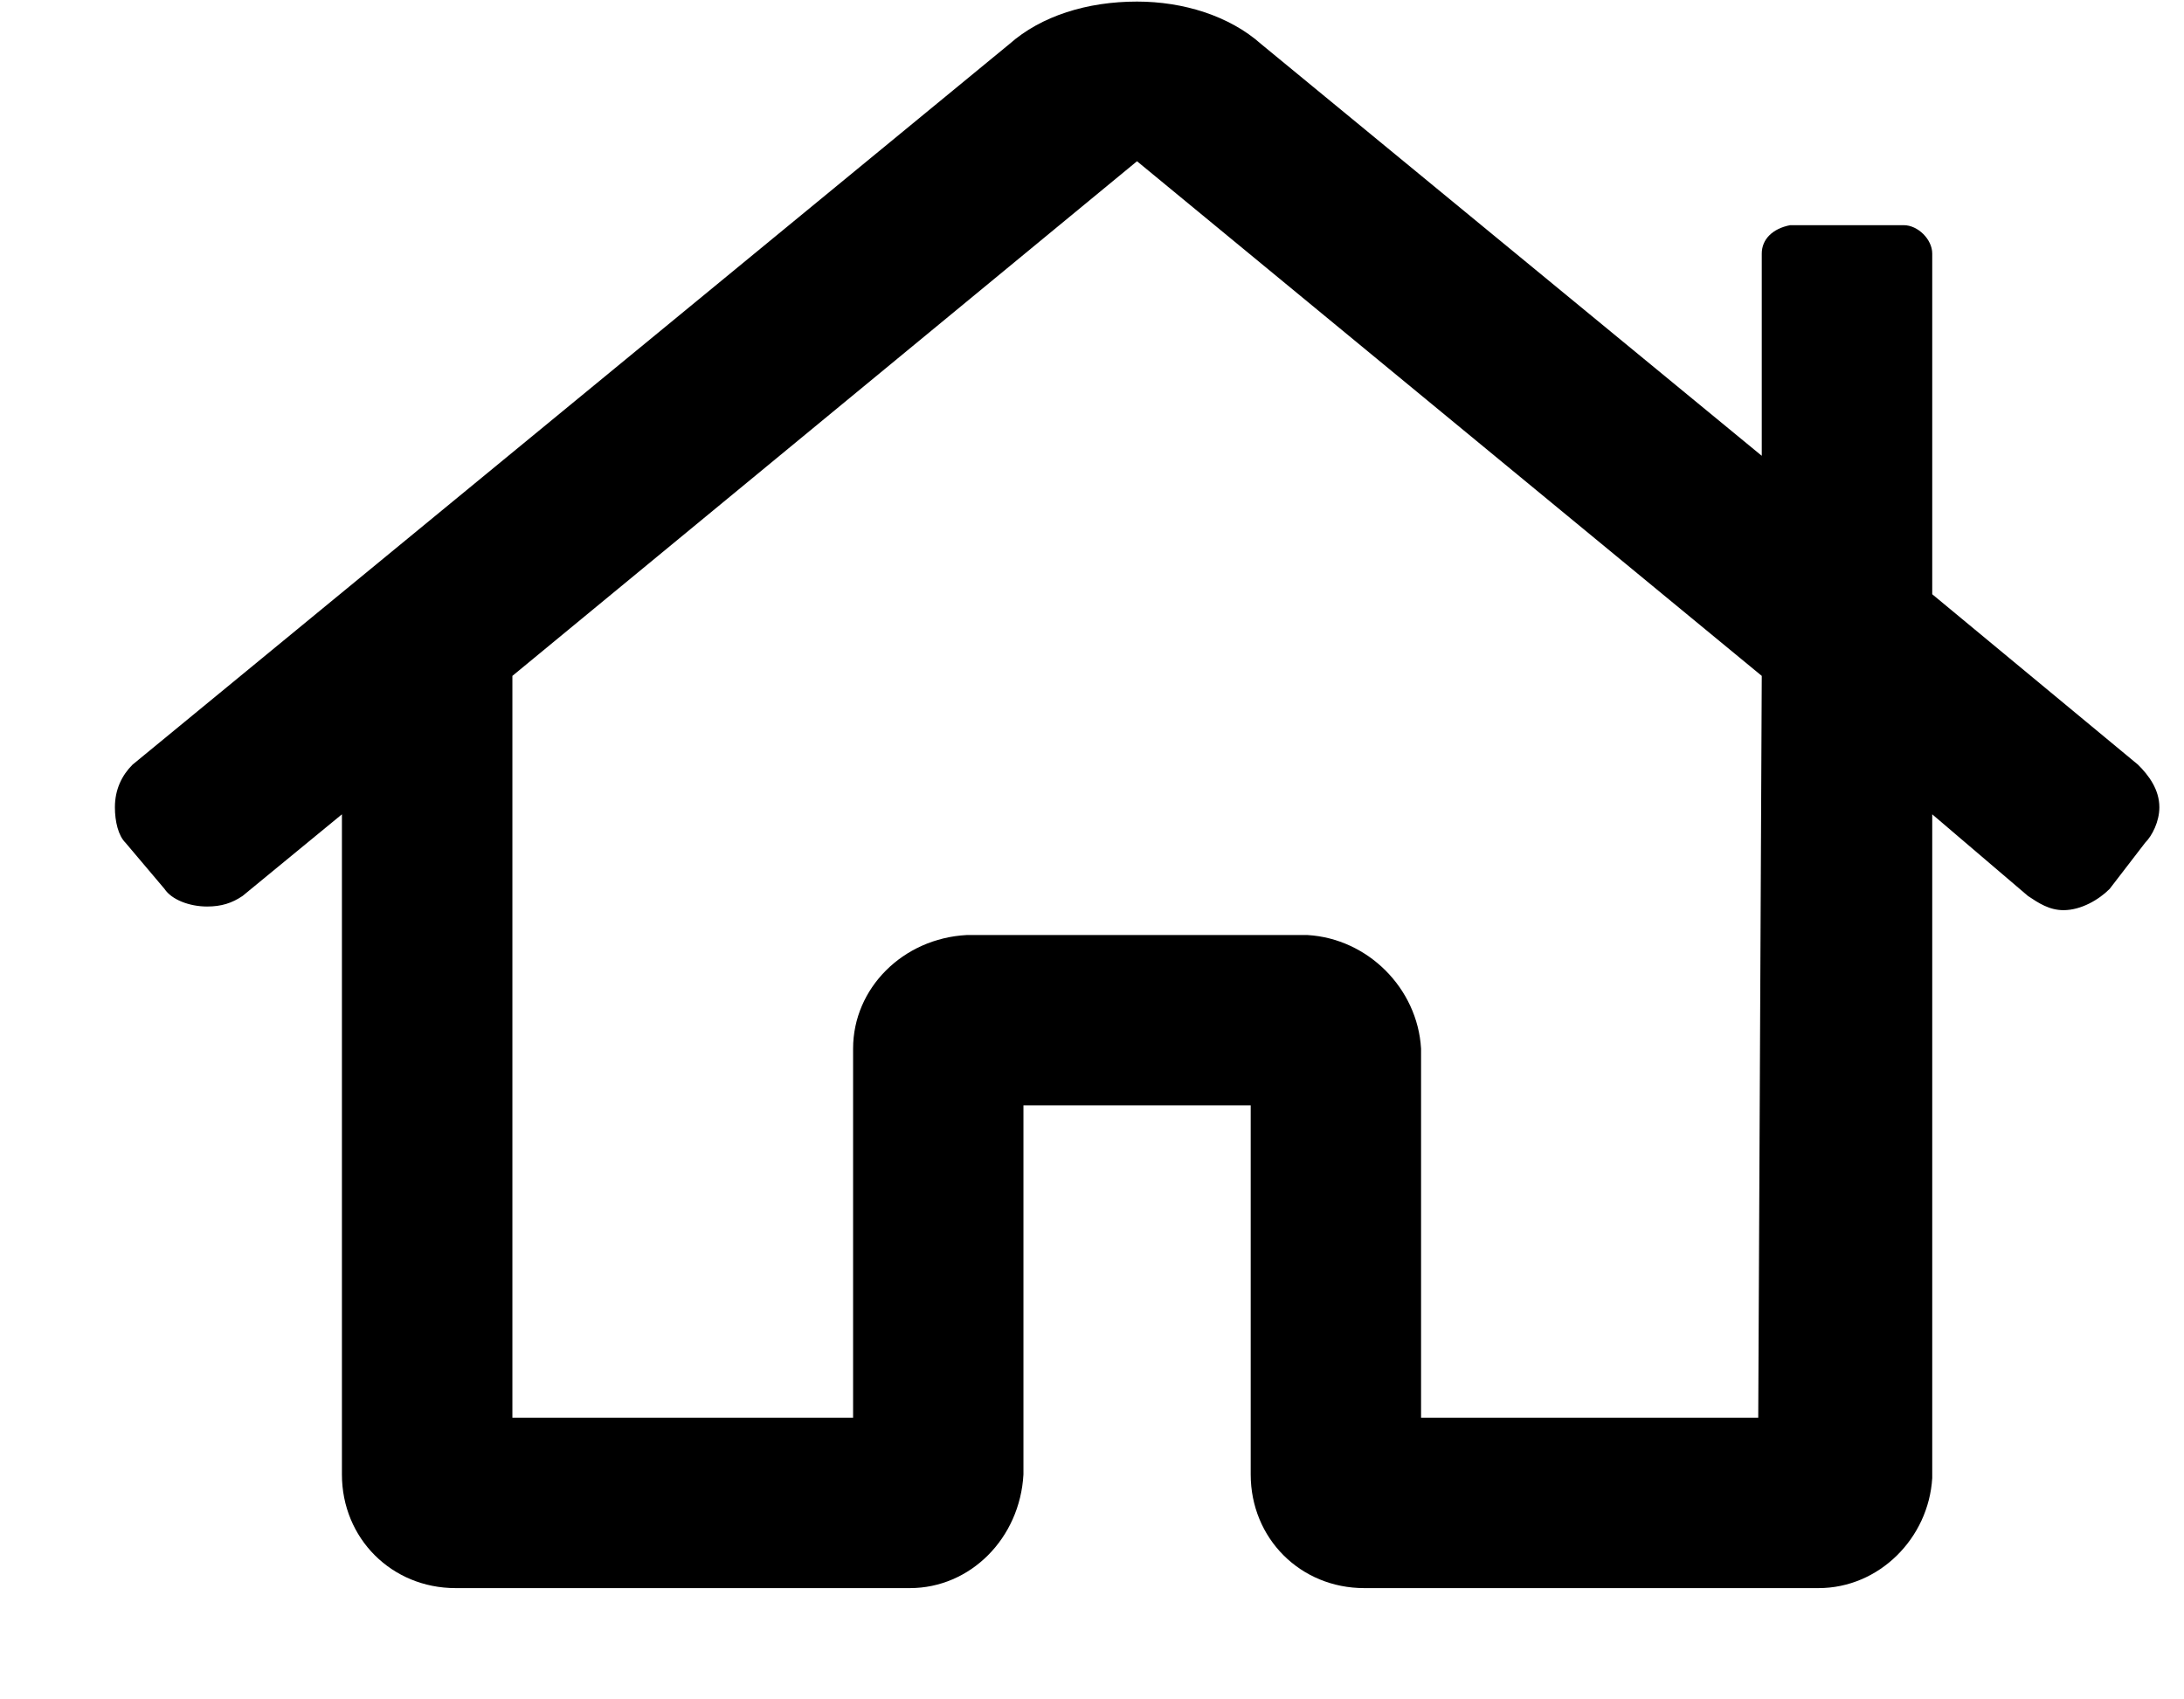
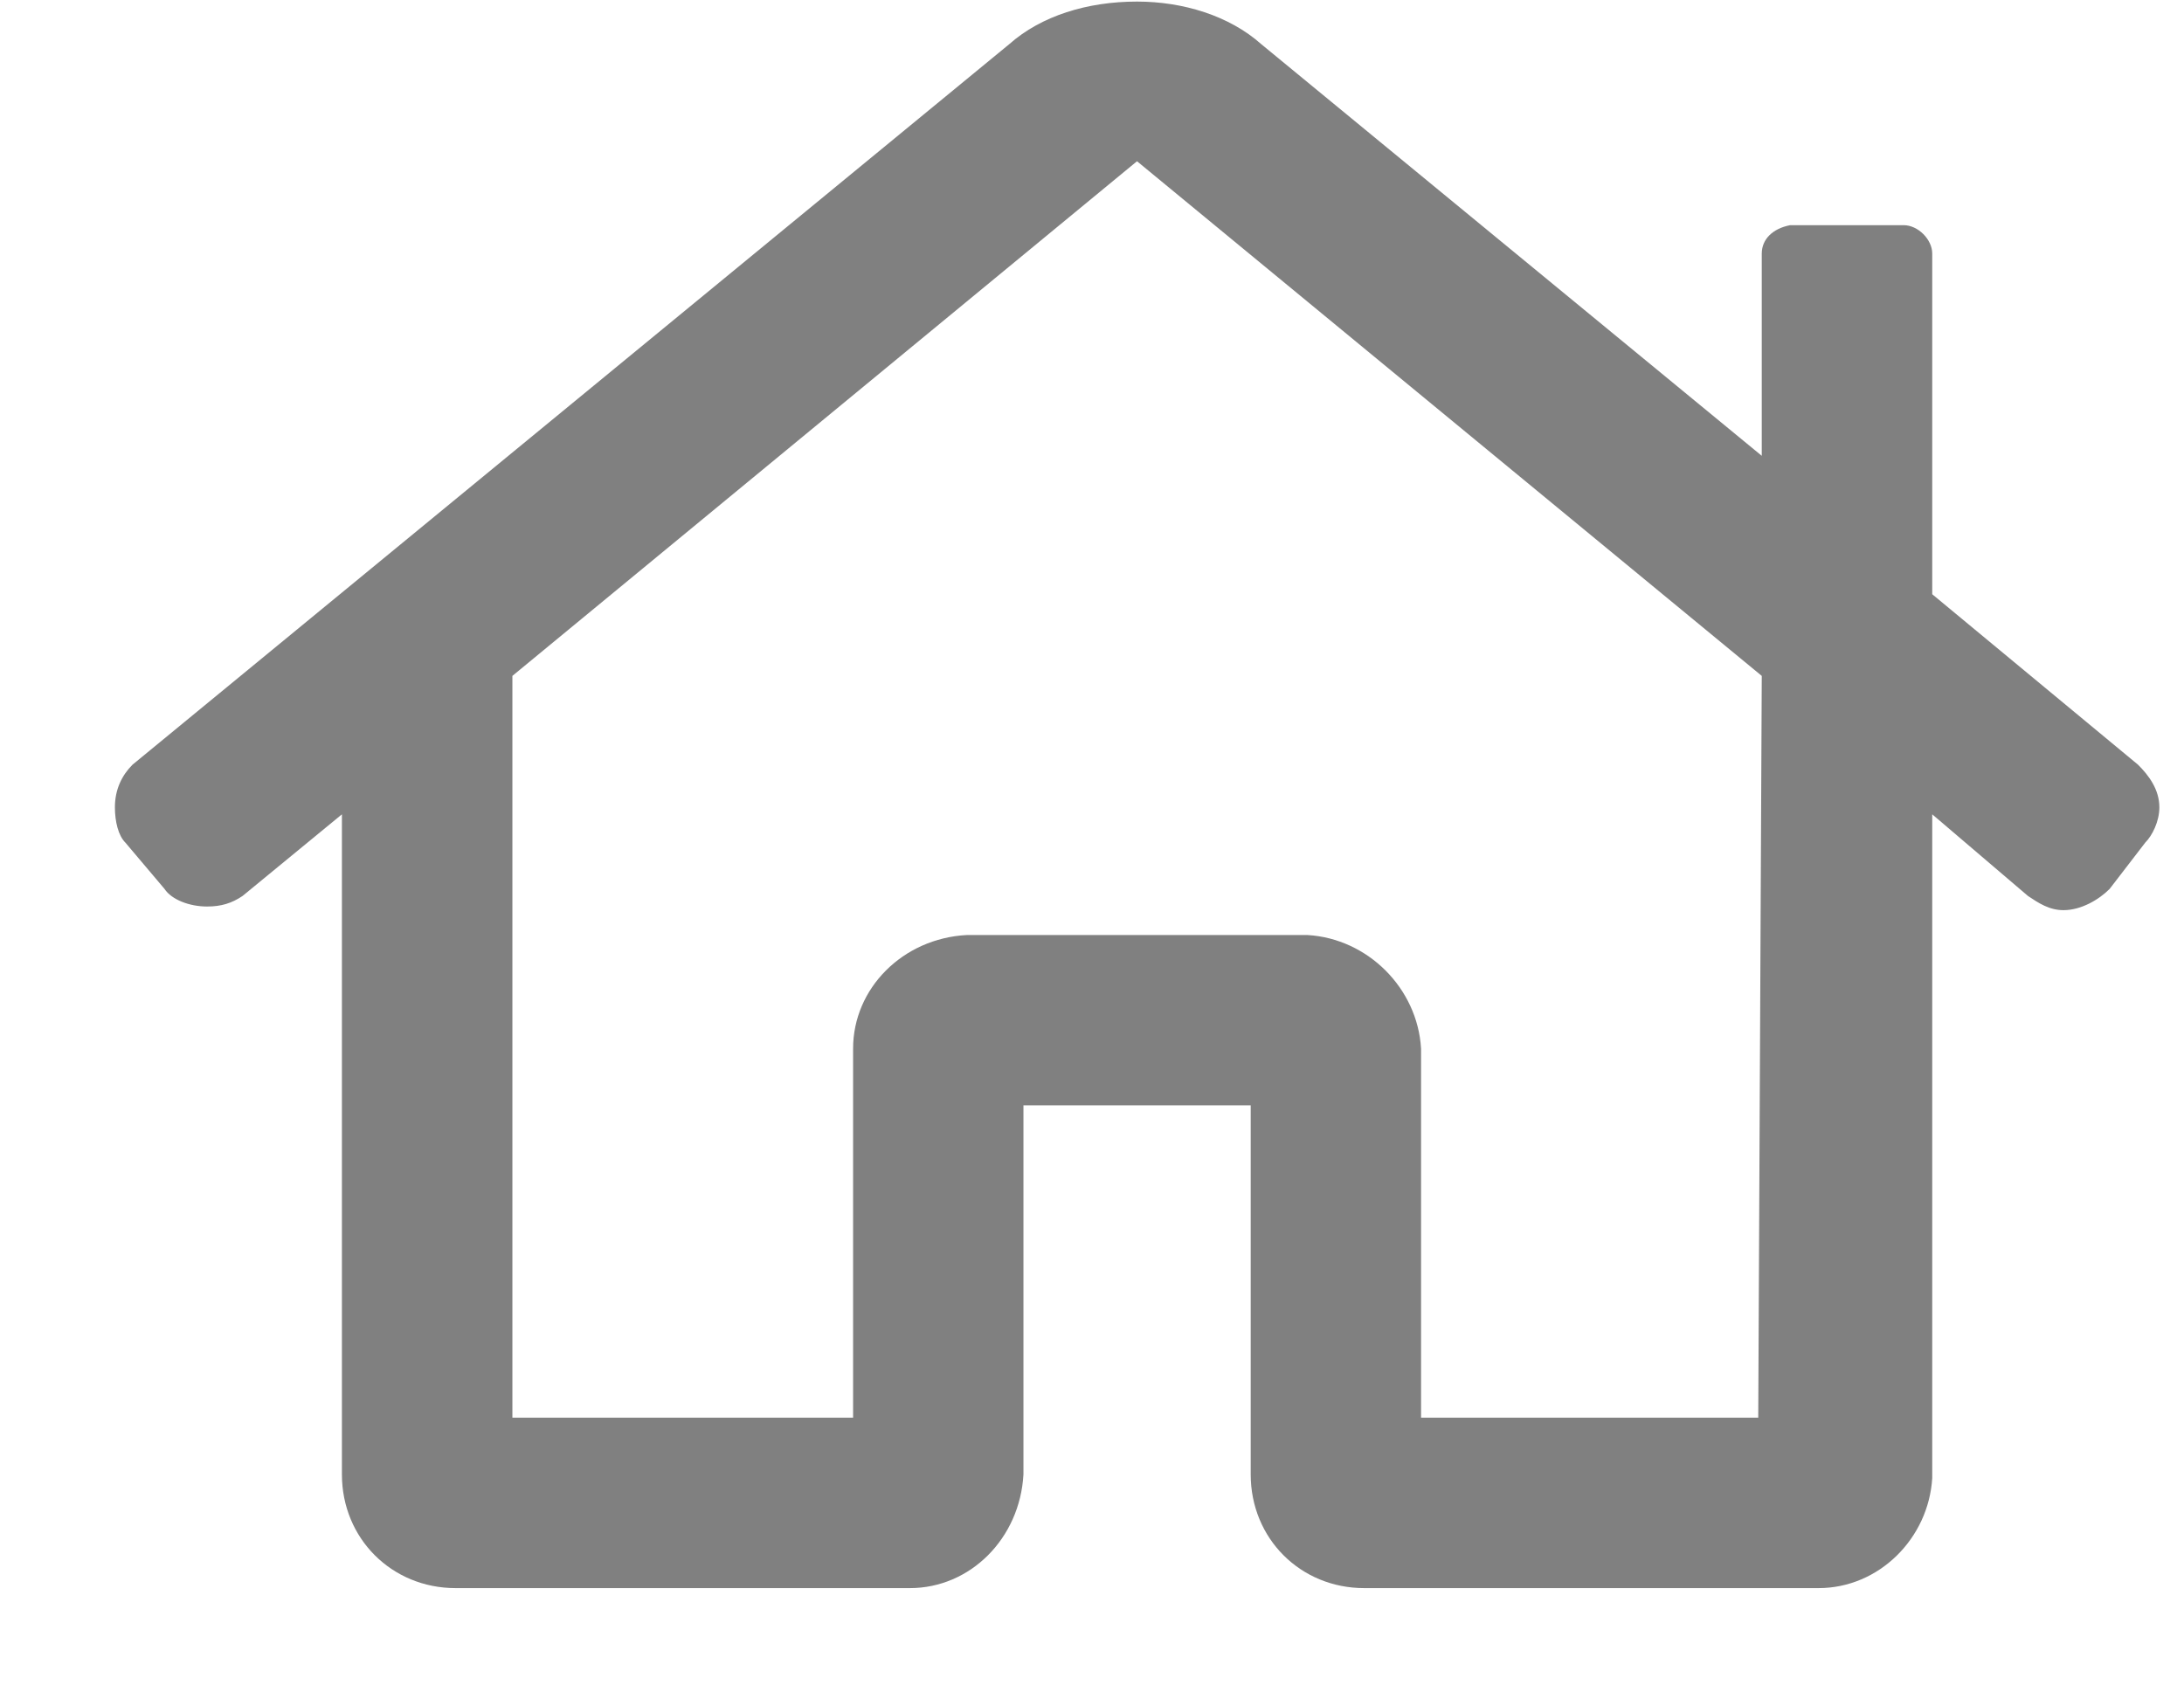
<svg xmlns="http://www.w3.org/2000/svg" width="18" height="14" viewBox="0 0 18 14" fill="none">
-   <path d="M17.621 6.303L15.925 4.898V2.09C15.925 1.973 15.807 1.856 15.69 1.856H14.754C14.609 1.884 14.52 1.973 14.52 2.09V3.757L10.395 0.364C10.132 0.13 9.752 0.013 9.371 0.013C8.962 0.013 8.582 0.13 8.318 0.364L1.092 6.303C1.005 6.39 0.947 6.507 0.947 6.654C0.947 6.771 0.975 6.888 1.034 6.946L1.356 7.327C1.414 7.415 1.56 7.472 1.707 7.472C1.824 7.472 1.912 7.444 1.999 7.385L2.818 6.712V12.153C2.818 12.68 3.228 13.09 3.755 13.09H7.499C7.997 13.09 8.406 12.68 8.435 12.153V9.111H10.308V12.153C10.308 12.68 10.717 13.09 11.244 13.09H14.988C15.486 13.09 15.895 12.68 15.925 12.183V6.712L16.714 7.385C16.802 7.444 16.89 7.502 17.007 7.502C17.153 7.502 17.299 7.415 17.387 7.327L17.68 6.946C17.738 6.888 17.797 6.771 17.797 6.654C17.797 6.508 17.71 6.391 17.621 6.303V6.303ZM14.491 11.685H11.712V8.643C11.683 8.146 11.273 7.736 10.776 7.707H7.967C7.441 7.735 7.031 8.146 7.031 8.643V11.685H4.223V5.571L9.371 1.329L14.52 5.571L14.491 11.685Z" fill="#000000" />
+   <path d="M17.621 6.303L15.925 4.898V2.09C15.925 1.973 15.807 1.856 15.69 1.856H14.754C14.609 1.884 14.52 1.973 14.52 2.09V3.757L10.395 0.364C10.132 0.13 9.752 0.013 9.371 0.013C8.962 0.013 8.582 0.13 8.318 0.364L1.092 6.303C1.005 6.39 0.947 6.507 0.947 6.654C0.947 6.771 0.975 6.888 1.034 6.946L1.356 7.327C1.414 7.415 1.56 7.472 1.707 7.472C1.824 7.472 1.912 7.444 1.999 7.385L2.818 6.712V12.153C2.818 12.68 3.228 13.09 3.755 13.09H7.499C7.997 13.09 8.406 12.68 8.435 12.153V9.111H10.308V12.153C10.308 12.68 10.717 13.09 11.244 13.09H14.988C15.486 13.09 15.895 12.68 15.925 12.183V6.712L16.714 7.385C16.802 7.444 16.89 7.502 17.007 7.502C17.153 7.502 17.299 7.415 17.387 7.327L17.68 6.946C17.738 6.888 17.797 6.771 17.797 6.654C17.797 6.508 17.71 6.391 17.621 6.303V6.303ZM14.491 11.685H11.712V8.643C11.683 8.146 11.273 7.736 10.776 7.707H7.967C7.441 7.735 7.031 8.146 7.031 8.643V11.685H4.223V5.571L9.371 1.329L14.52 5.571L14.491 11.685Z" fill="#808080" />
</svg>
